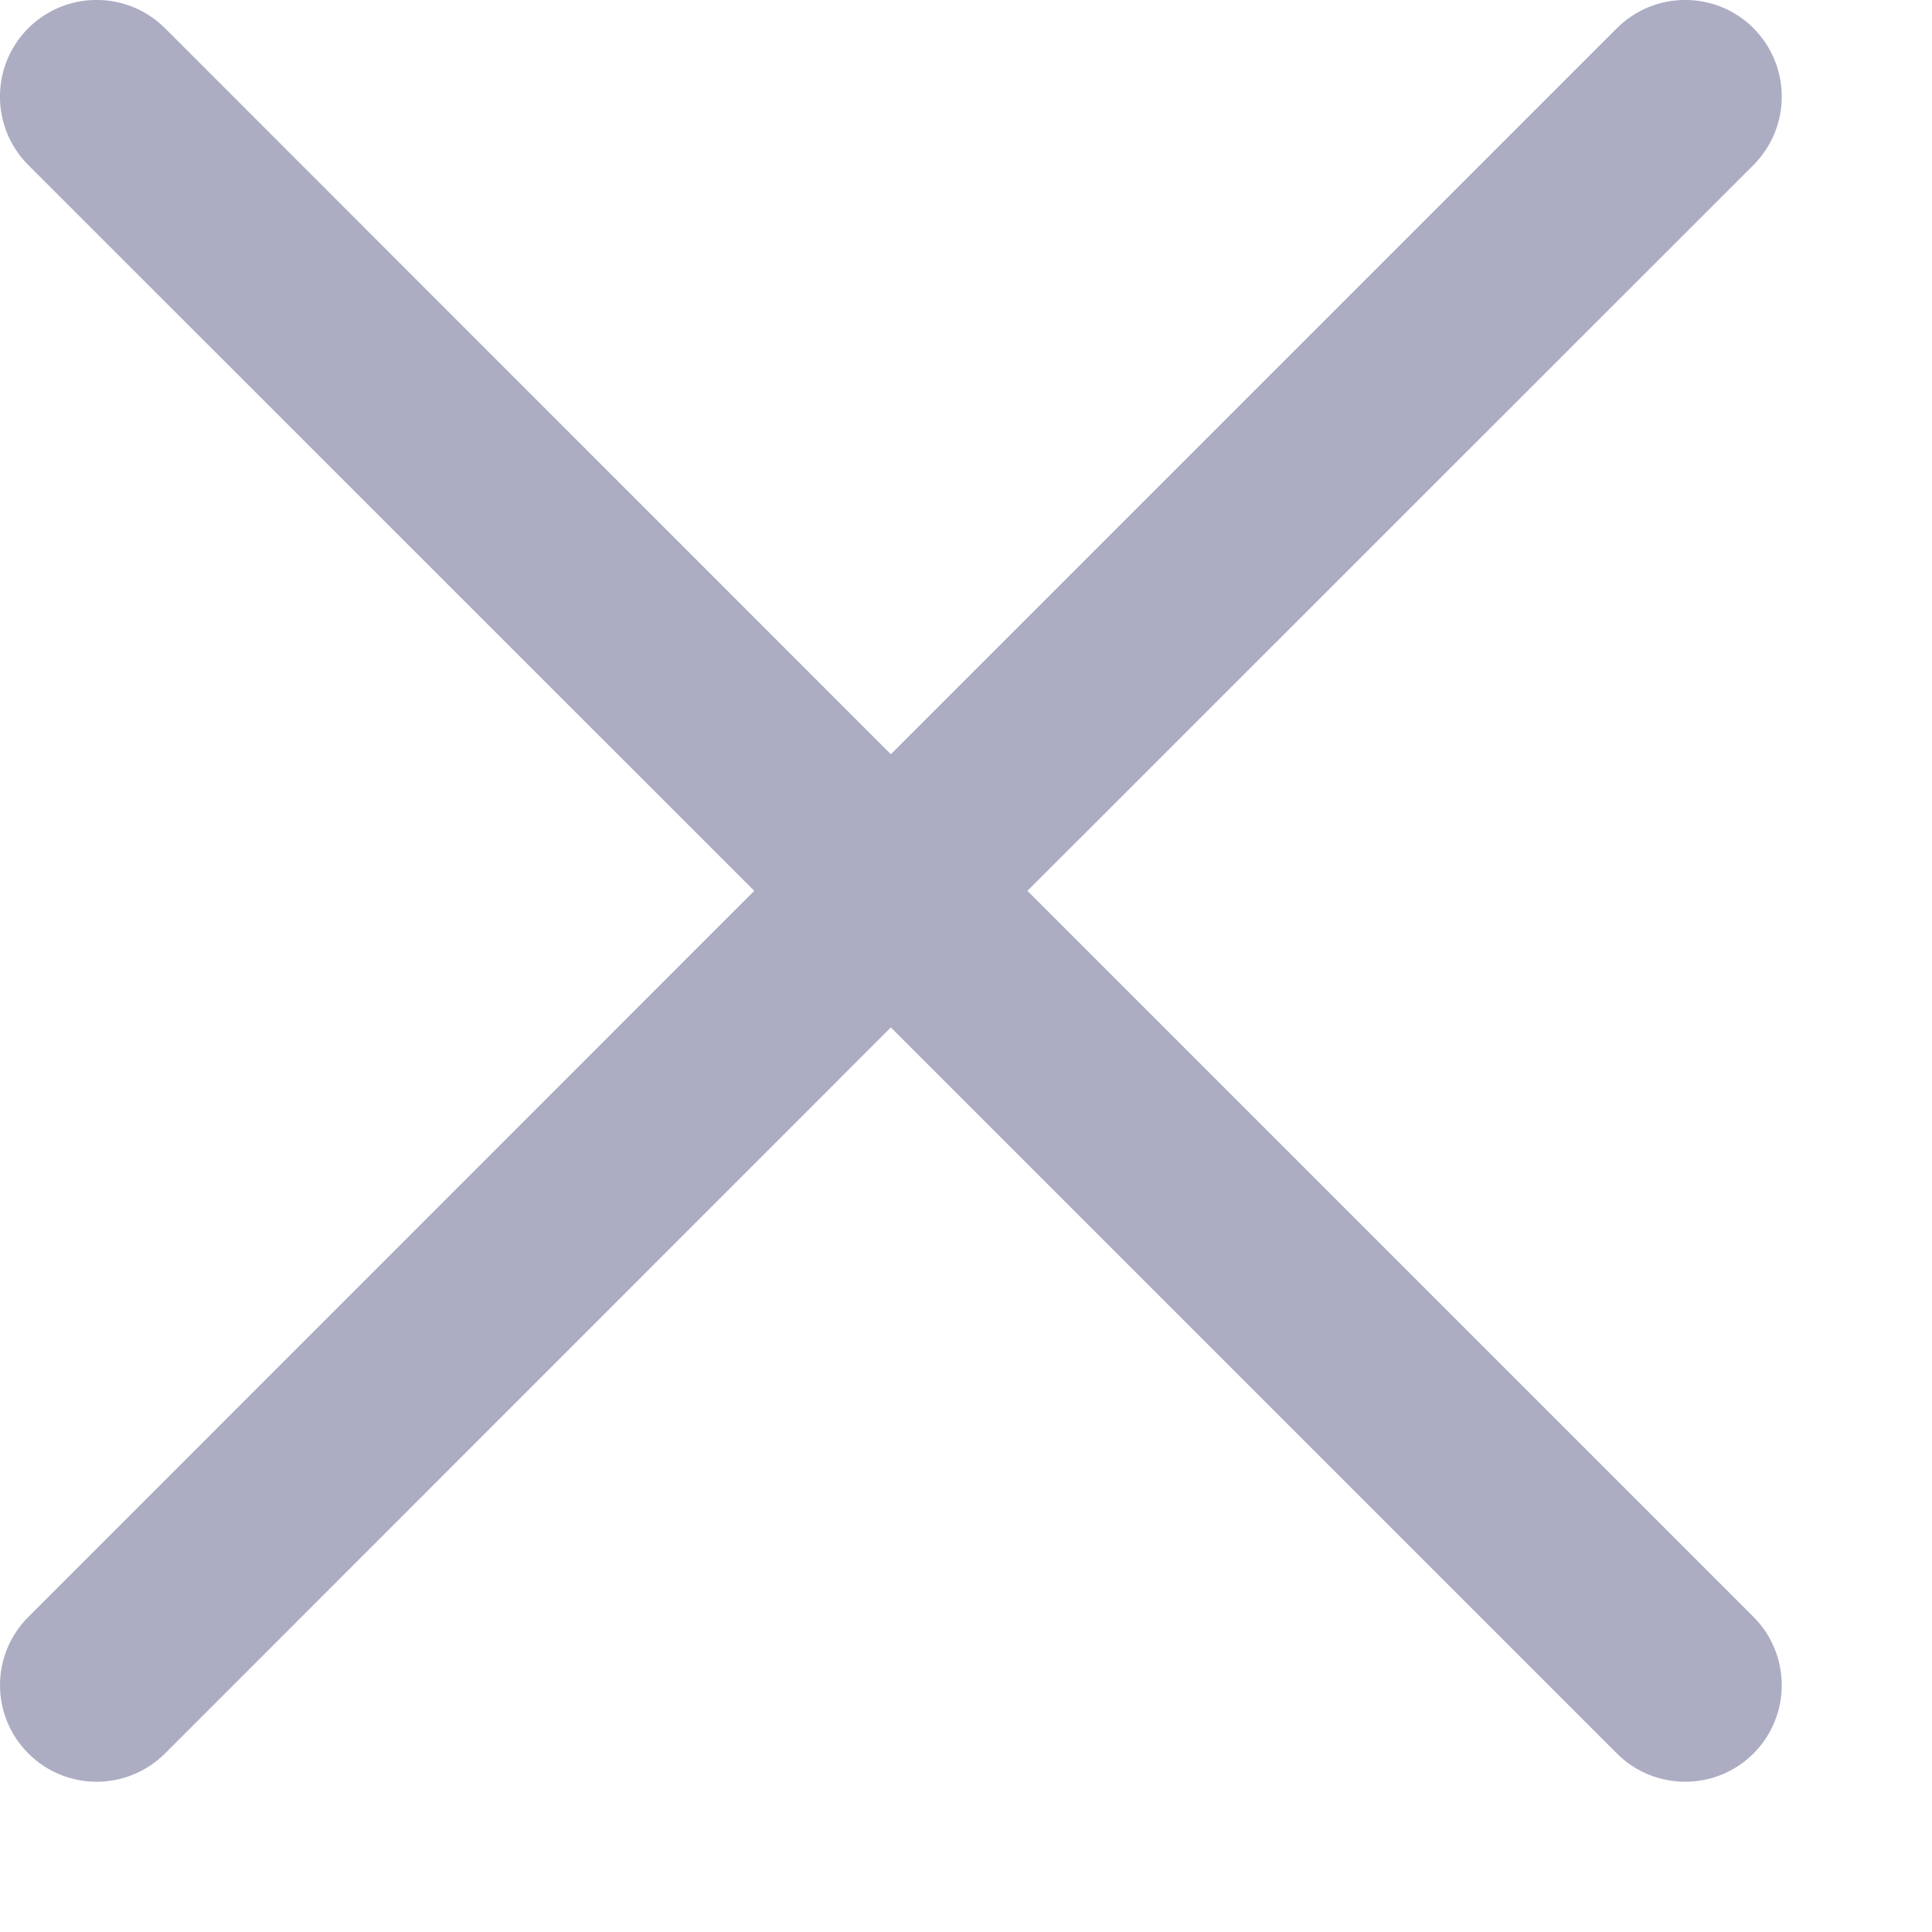
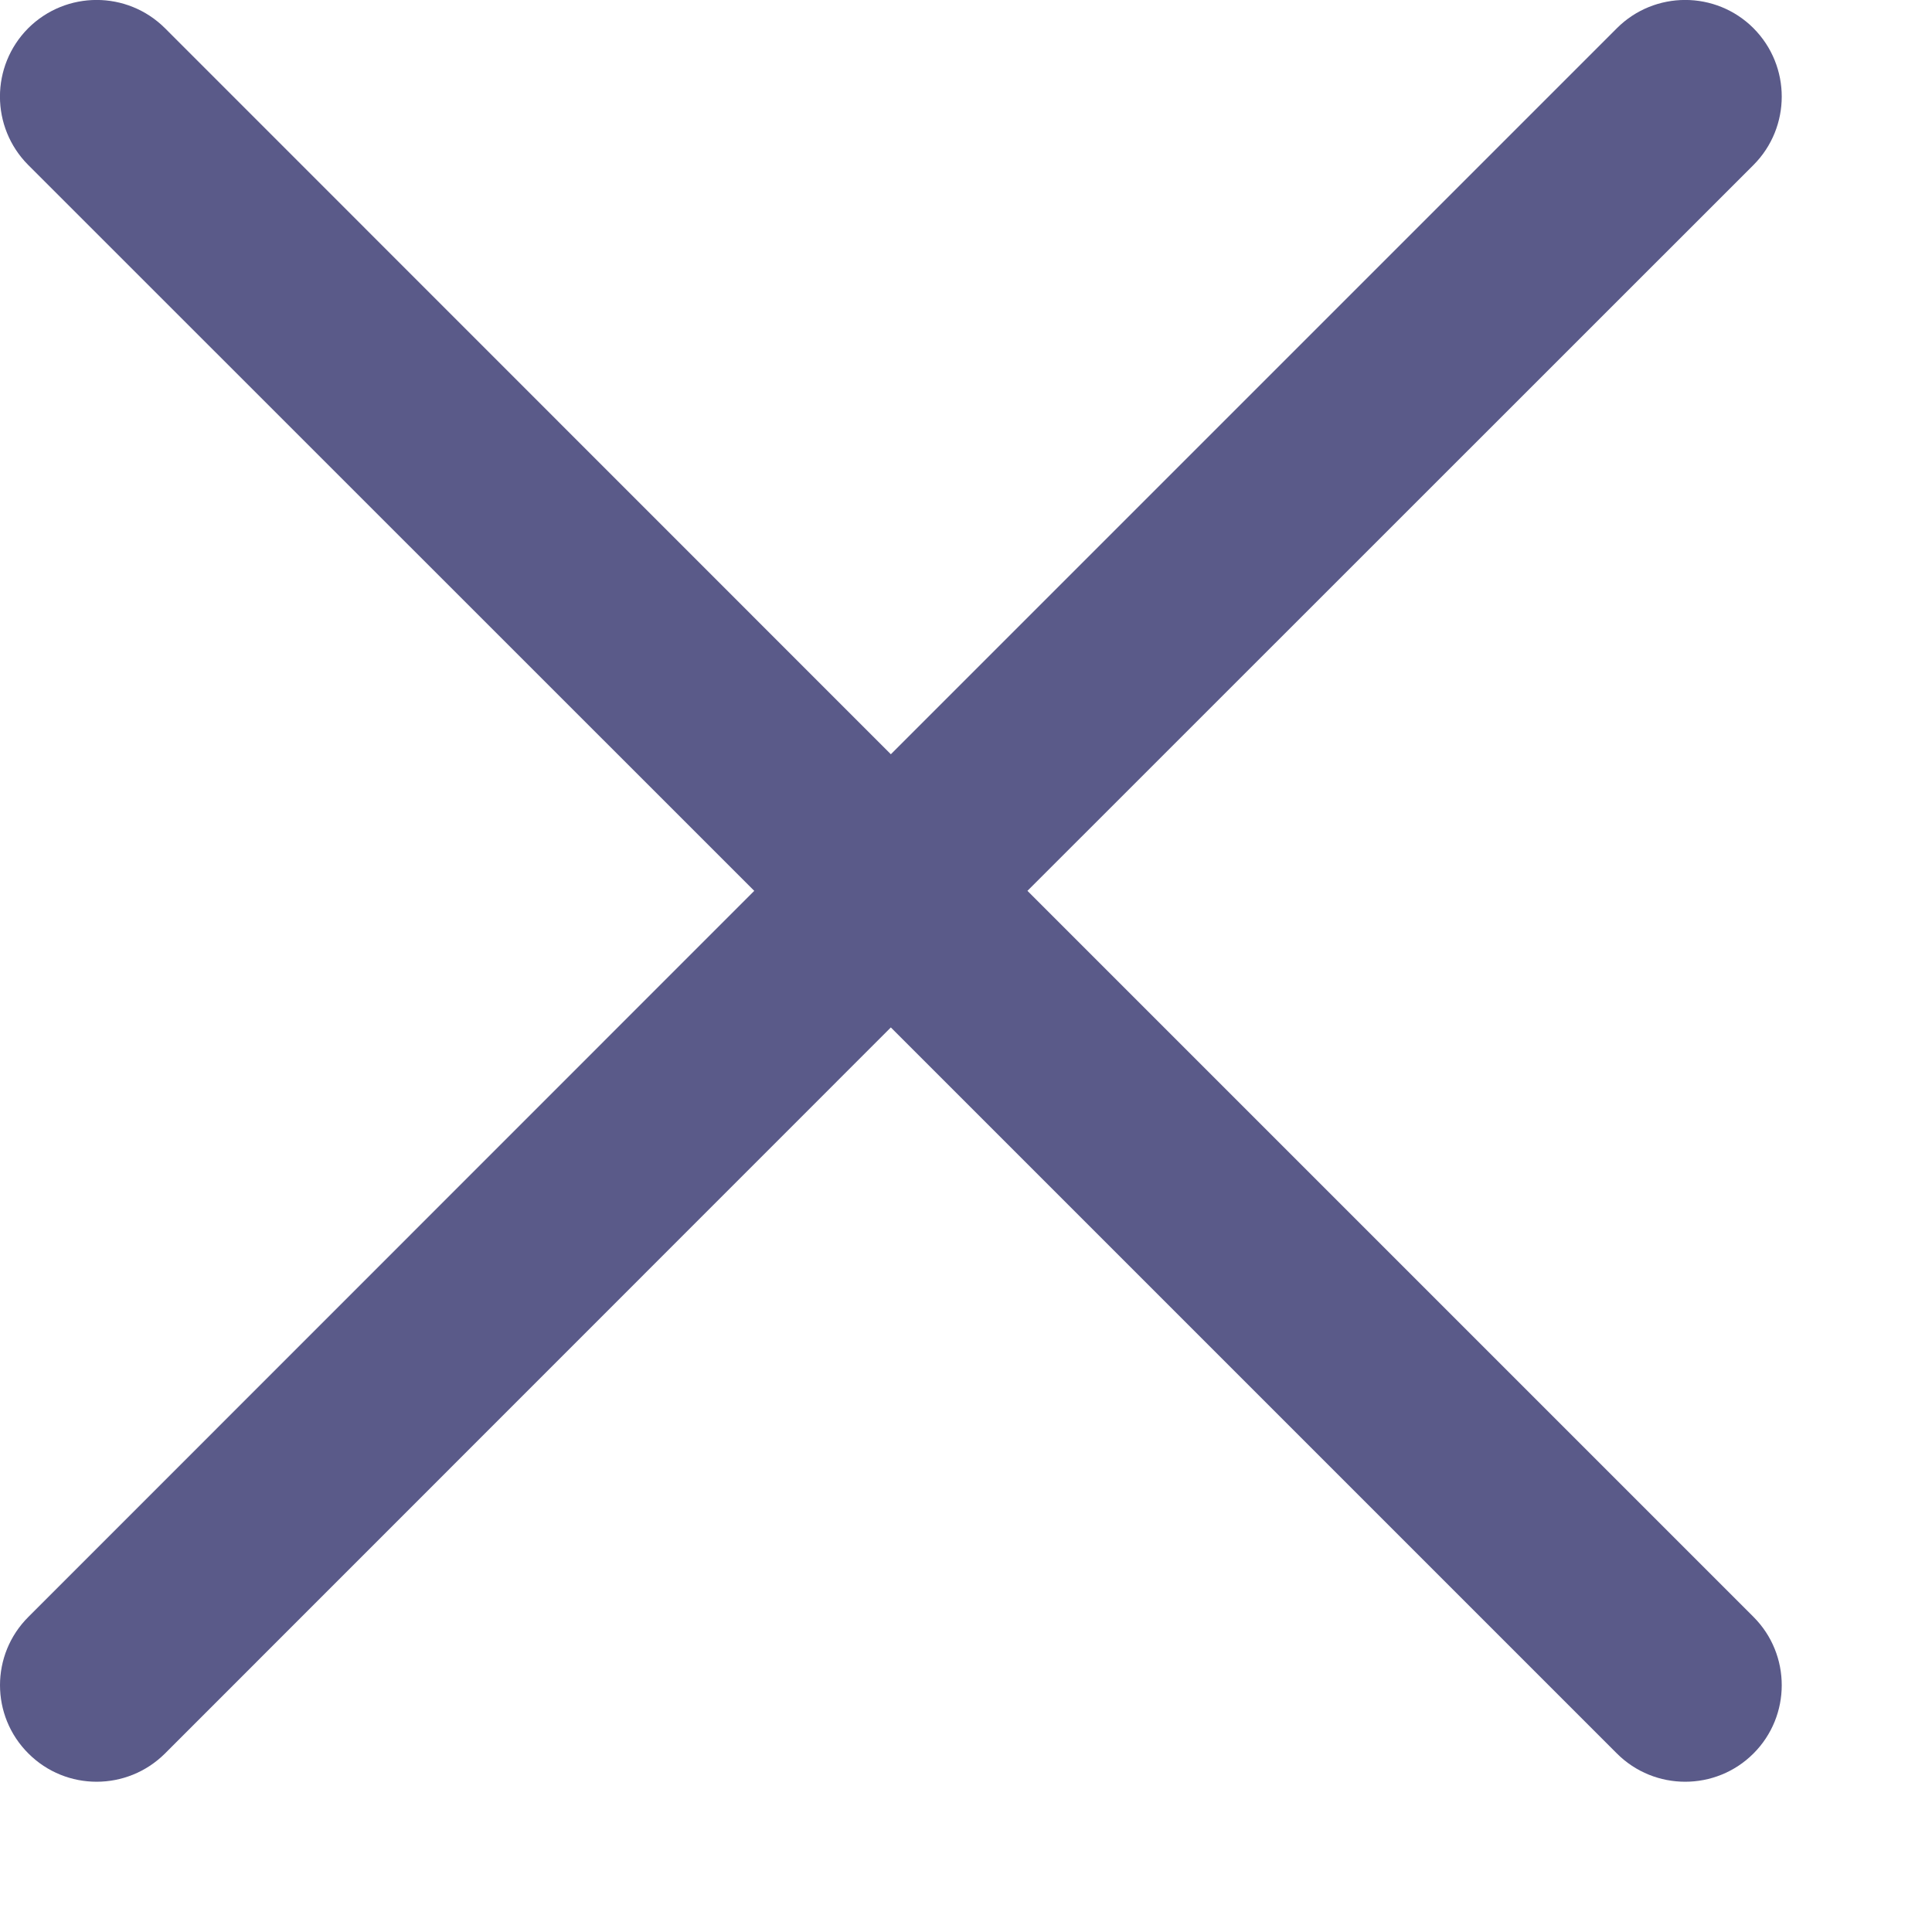
<svg xmlns="http://www.w3.org/2000/svg" width="10" height="10" viewBox="0 0 10 10" fill="none">
-   <path fill-rule="evenodd" clip-rule="evenodd" d="M0.854 0.146C0.658 -0.049 0.342 -0.049 0.146 0.146C-0.049 0.342 -0.049 0.658 0.146 0.854L3.904 4.611L0.147 8.369C-0.049 8.564 -0.049 8.881 0.147 9.076C0.342 9.271 0.658 9.271 0.854 9.076L4.611 5.318L8.369 9.076C8.564 9.271 8.881 9.271 9.076 9.076C9.271 8.881 9.271 8.564 9.076 8.369L5.318 4.611L9.076 0.854C9.271 0.658 9.271 0.342 9.076 0.146C8.881 -0.049 8.564 -0.049 8.369 0.146L4.611 3.904L0.854 0.146Z" fill="#5A5A89" fill-opacity="0.5" />
+   <path fillRule="evenodd" clipRule="evenodd" d="M0.854 0.146C0.658 -0.049 0.342 -0.049 0.146 0.146C-0.049 0.342 -0.049 0.658 0.146 0.854L3.904 4.611L0.147 8.369C-0.049 8.564 -0.049 8.881 0.147 9.076C0.342 9.271 0.658 9.271 0.854 9.076L4.611 5.318L8.369 9.076C8.564 9.271 8.881 9.271 9.076 9.076C9.271 8.881 9.271 8.564 9.076 8.369L5.318 4.611L9.076 0.854C9.271 0.658 9.271 0.342 9.076 0.146C8.881 -0.049 8.564 -0.049 8.369 0.146L4.611 3.904L0.854 0.146Z" fill="#5A5A89" fillOpacity="0.5" />
</svg>
